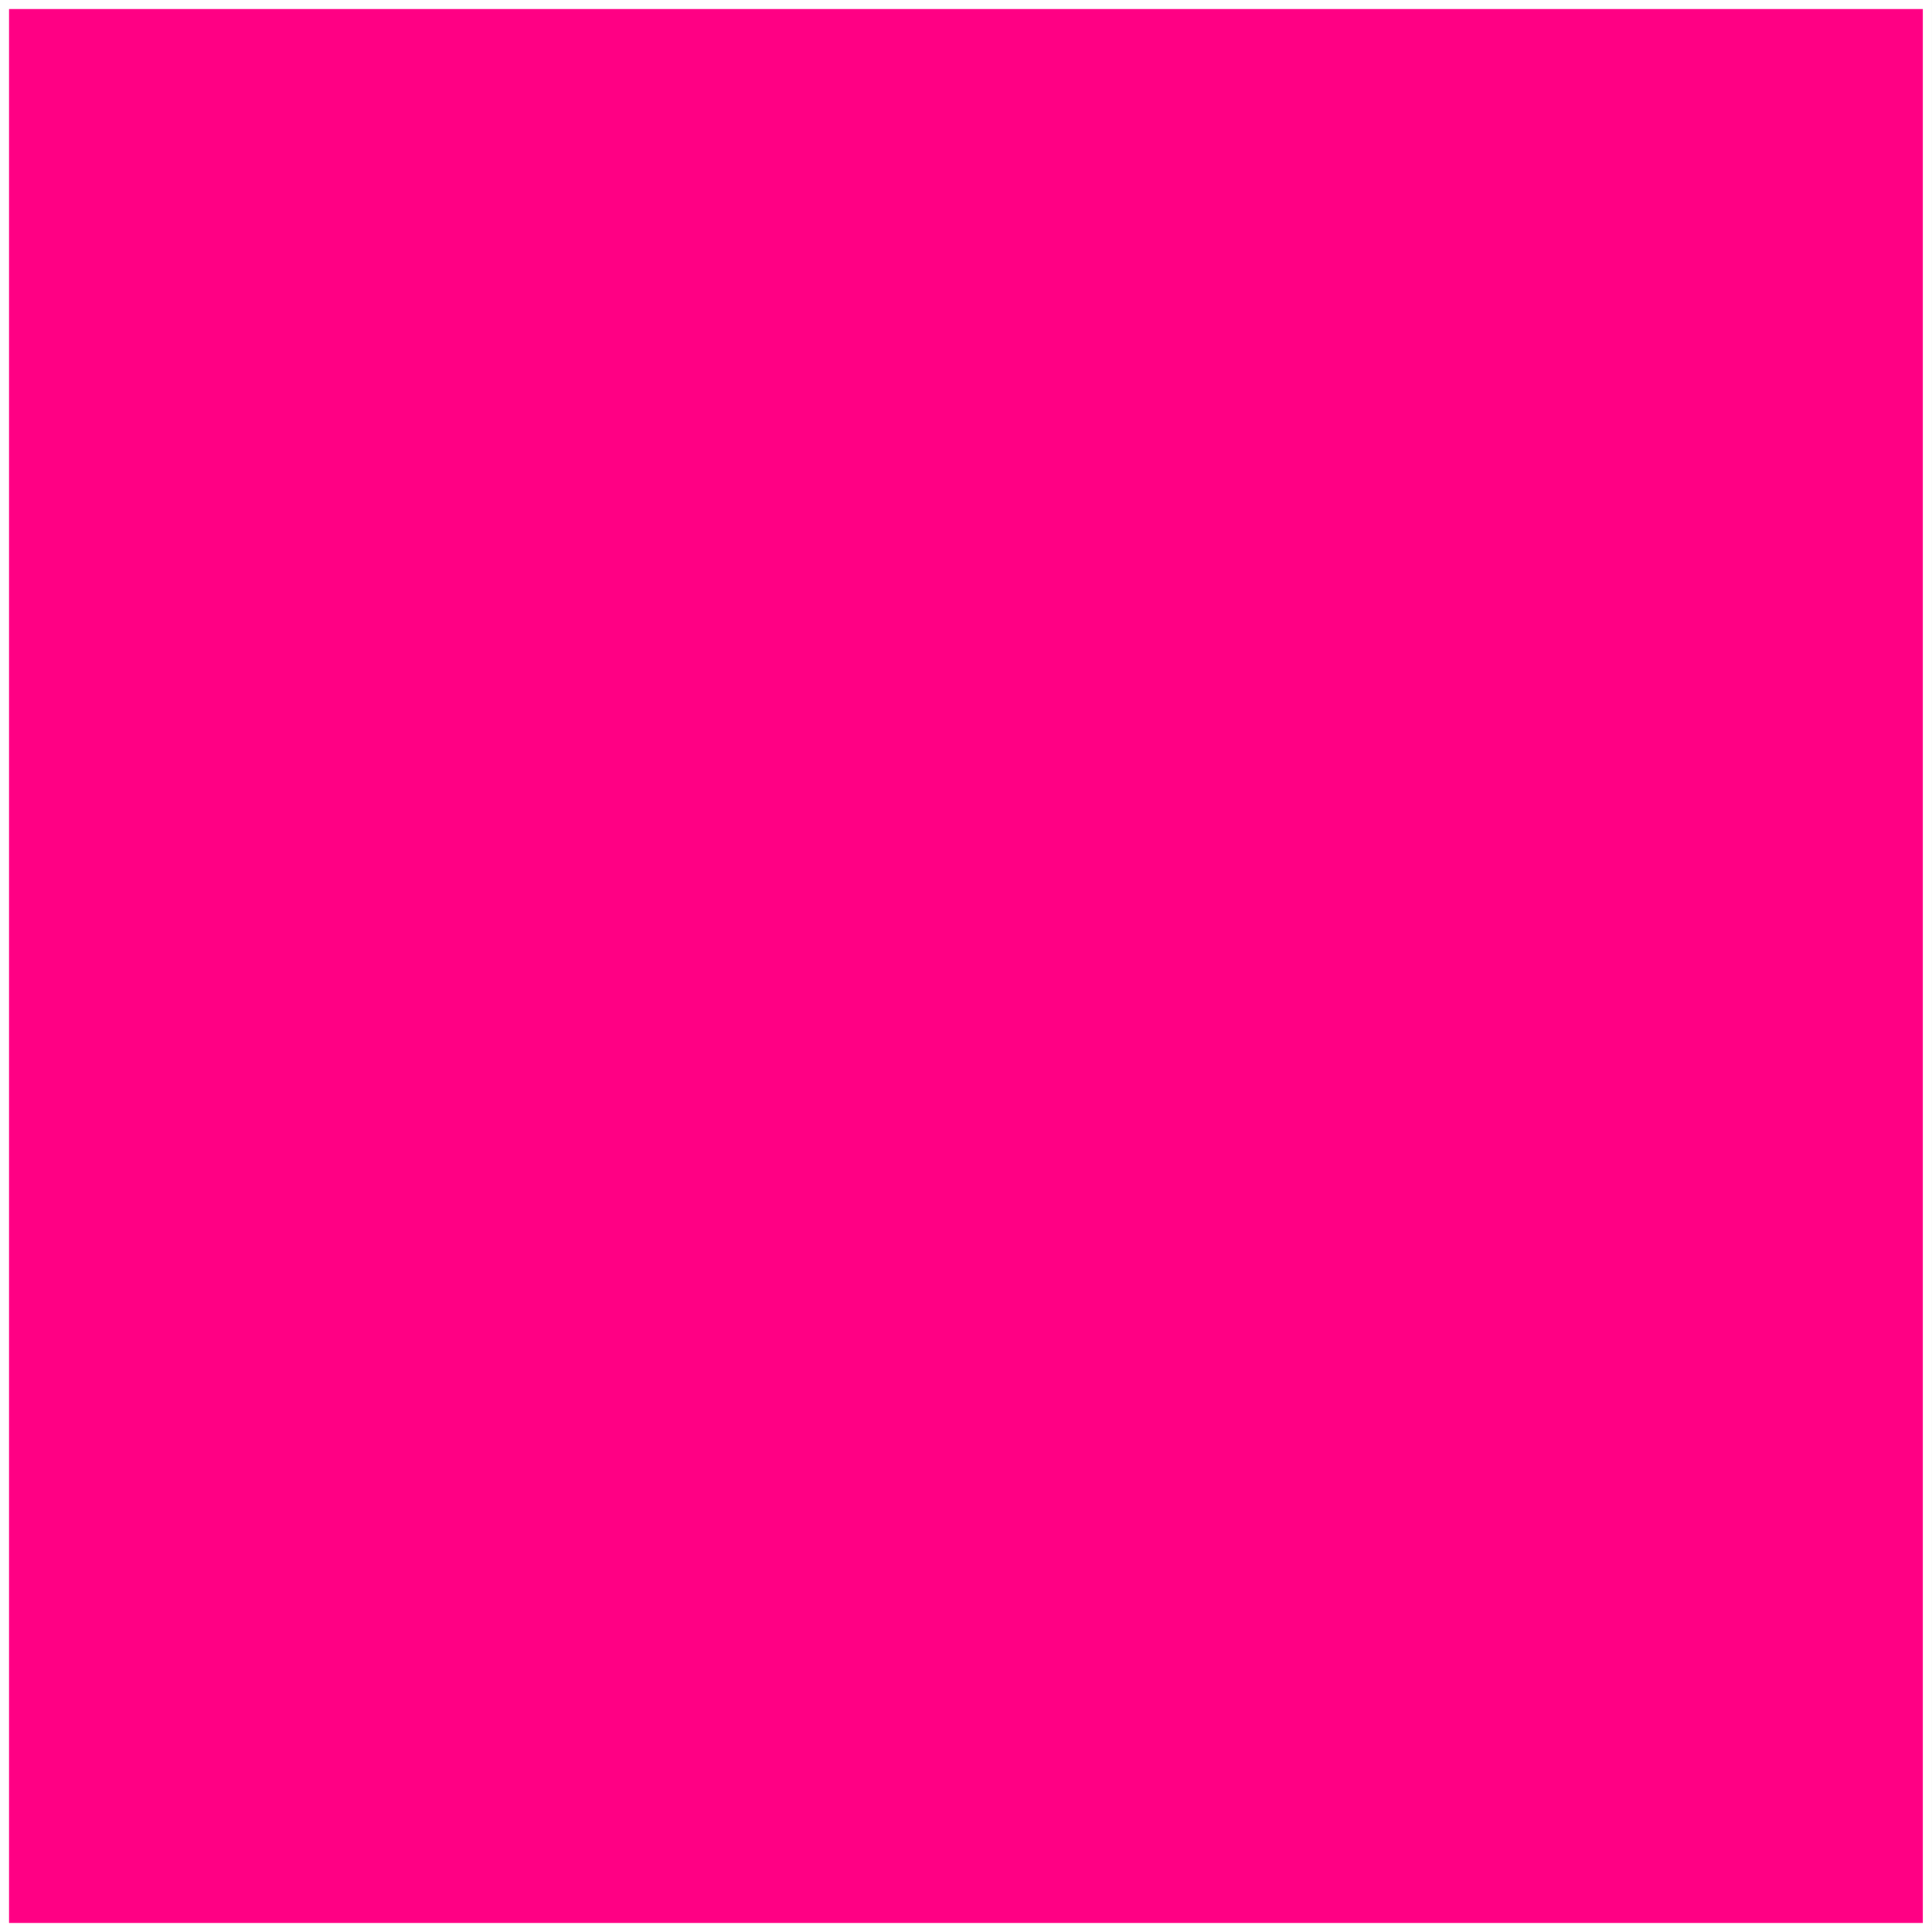
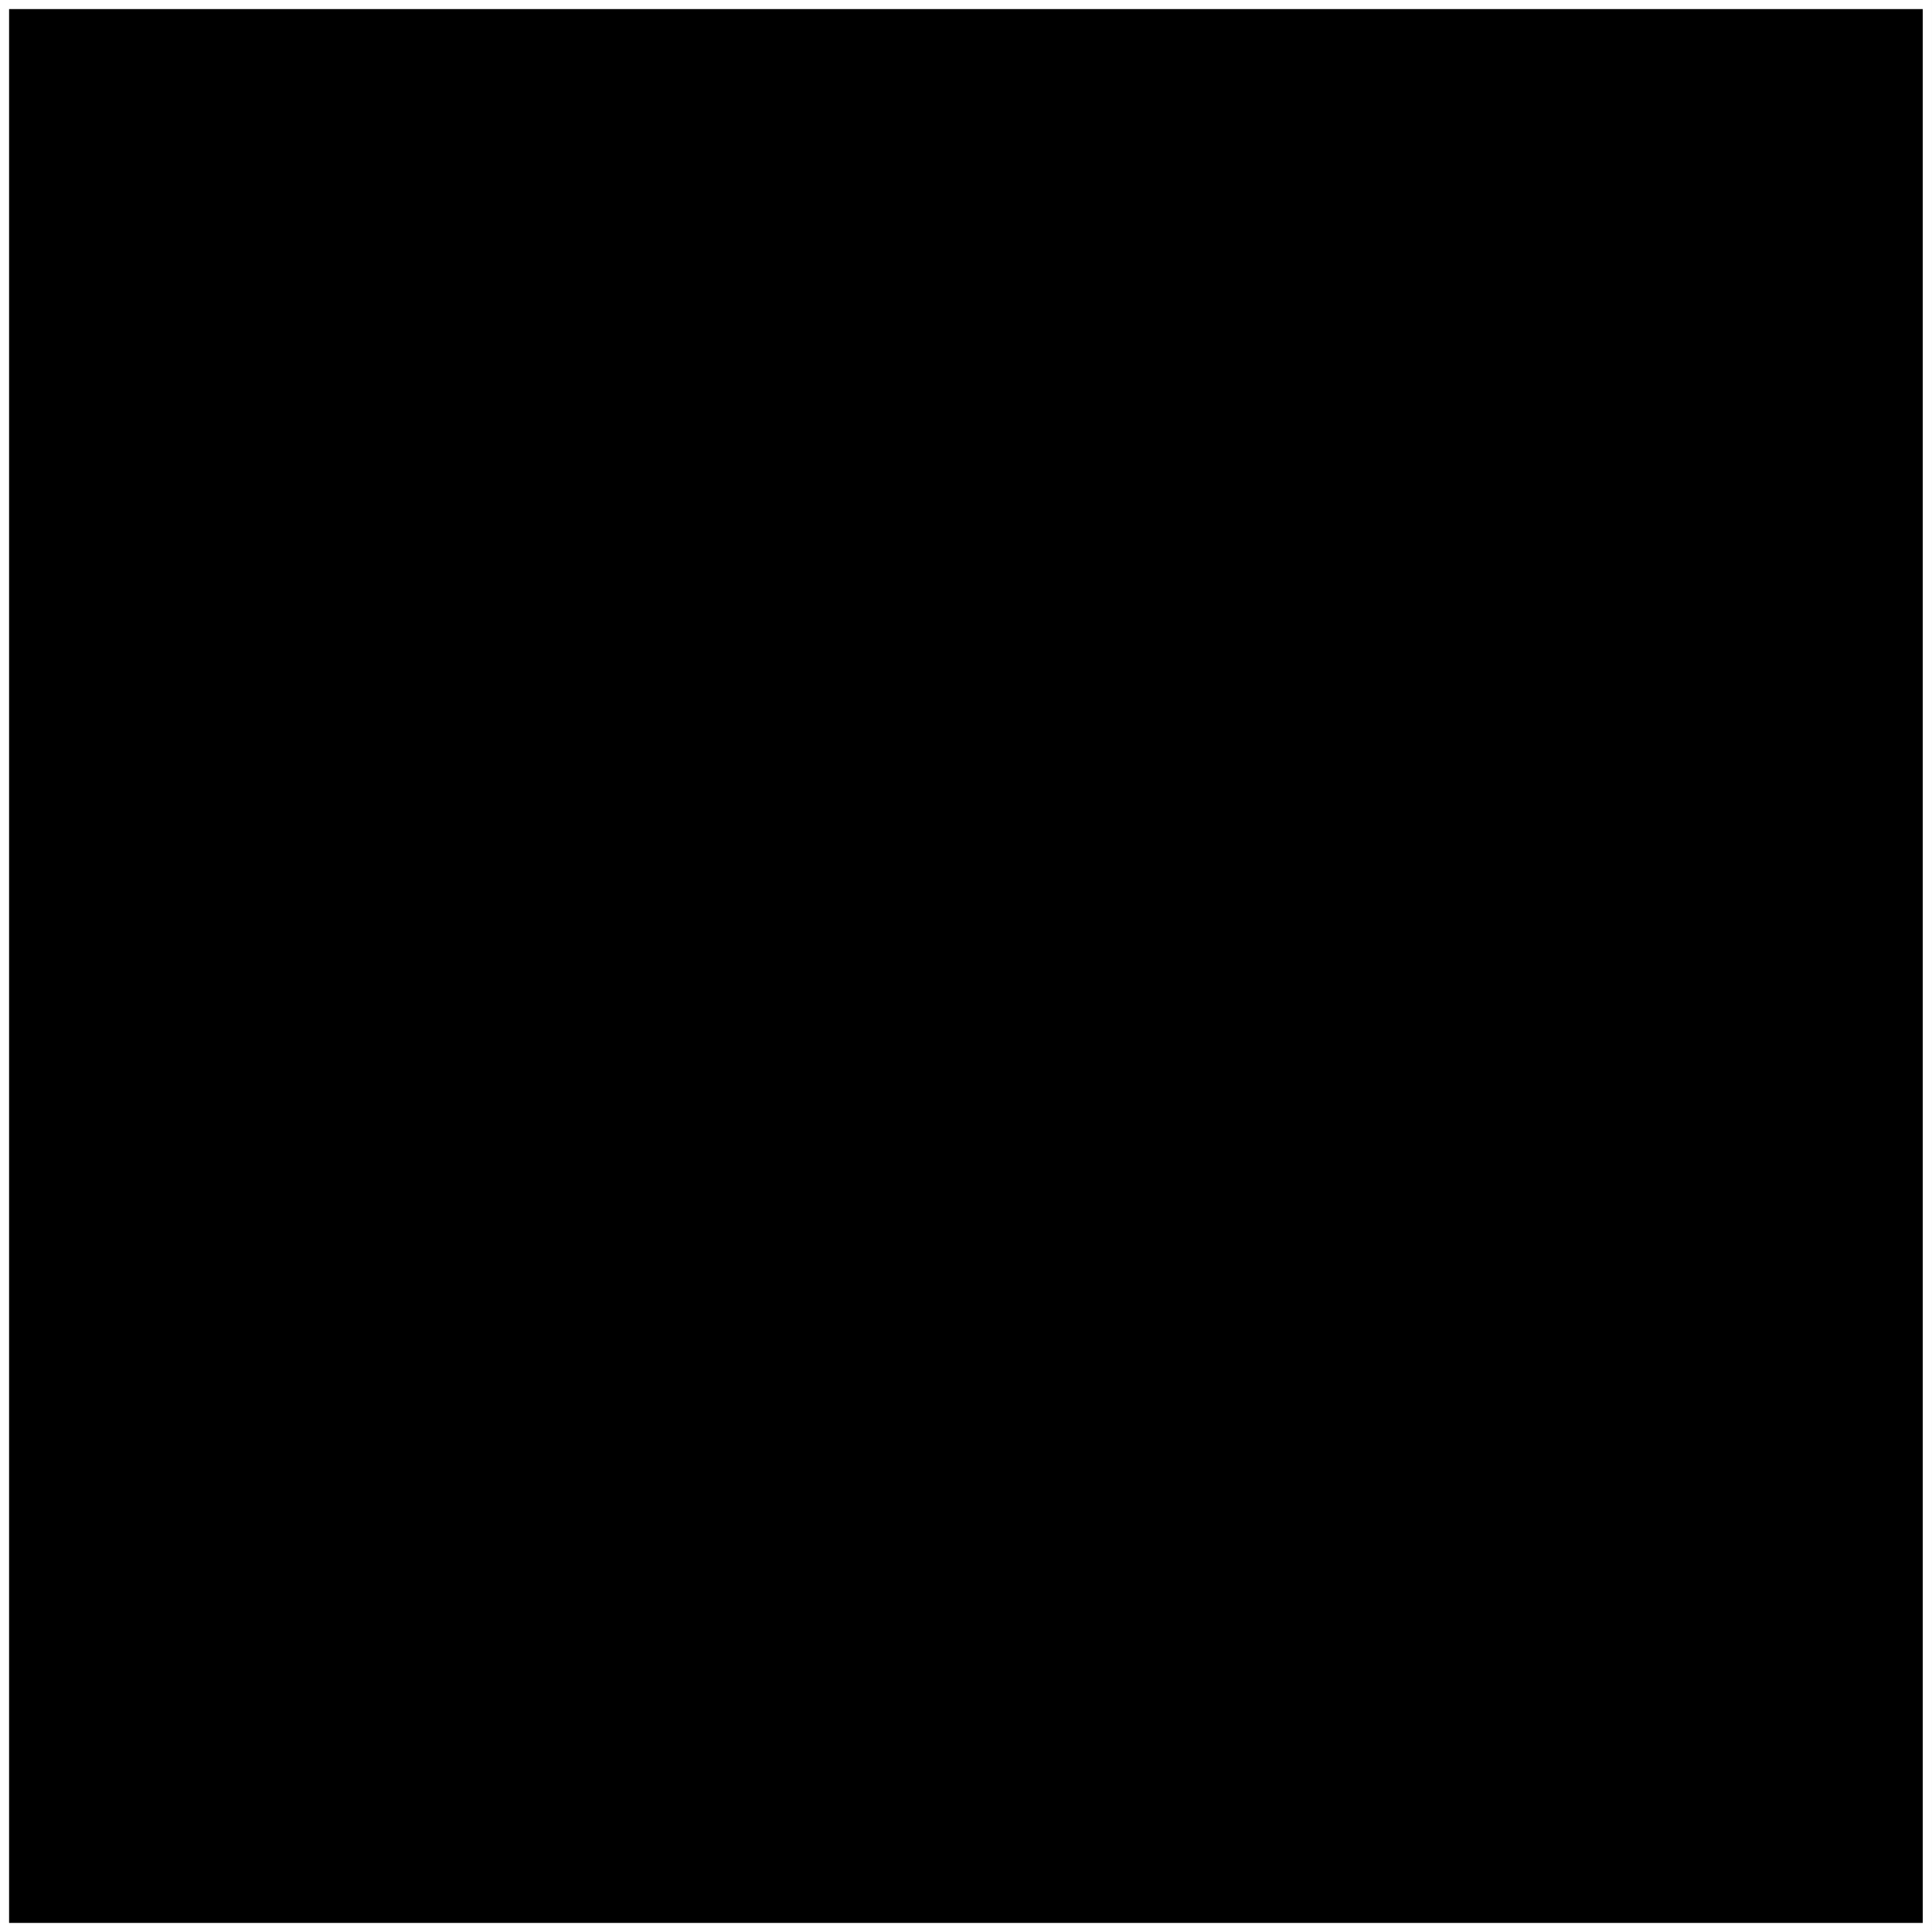
<svg xmlns="http://www.w3.org/2000/svg" width="212.78" height="212.797" viewBox="0 0 212.78 212.797">
-   <rect id="Rectangle_50" data-name="Rectangle 50" width="211.78" height="211.797" transform="translate(0.5 0.5)" fill="#ff0084" stroke="#fff" stroke-width="1" />
+   <rect id="Rectangle_50" data-name="Rectangle 50" width="211.78" height="211.797" transform="translate(0.5 0.5)" fill="$pink" stroke="#fff" stroke-width="1" />
</svg>
